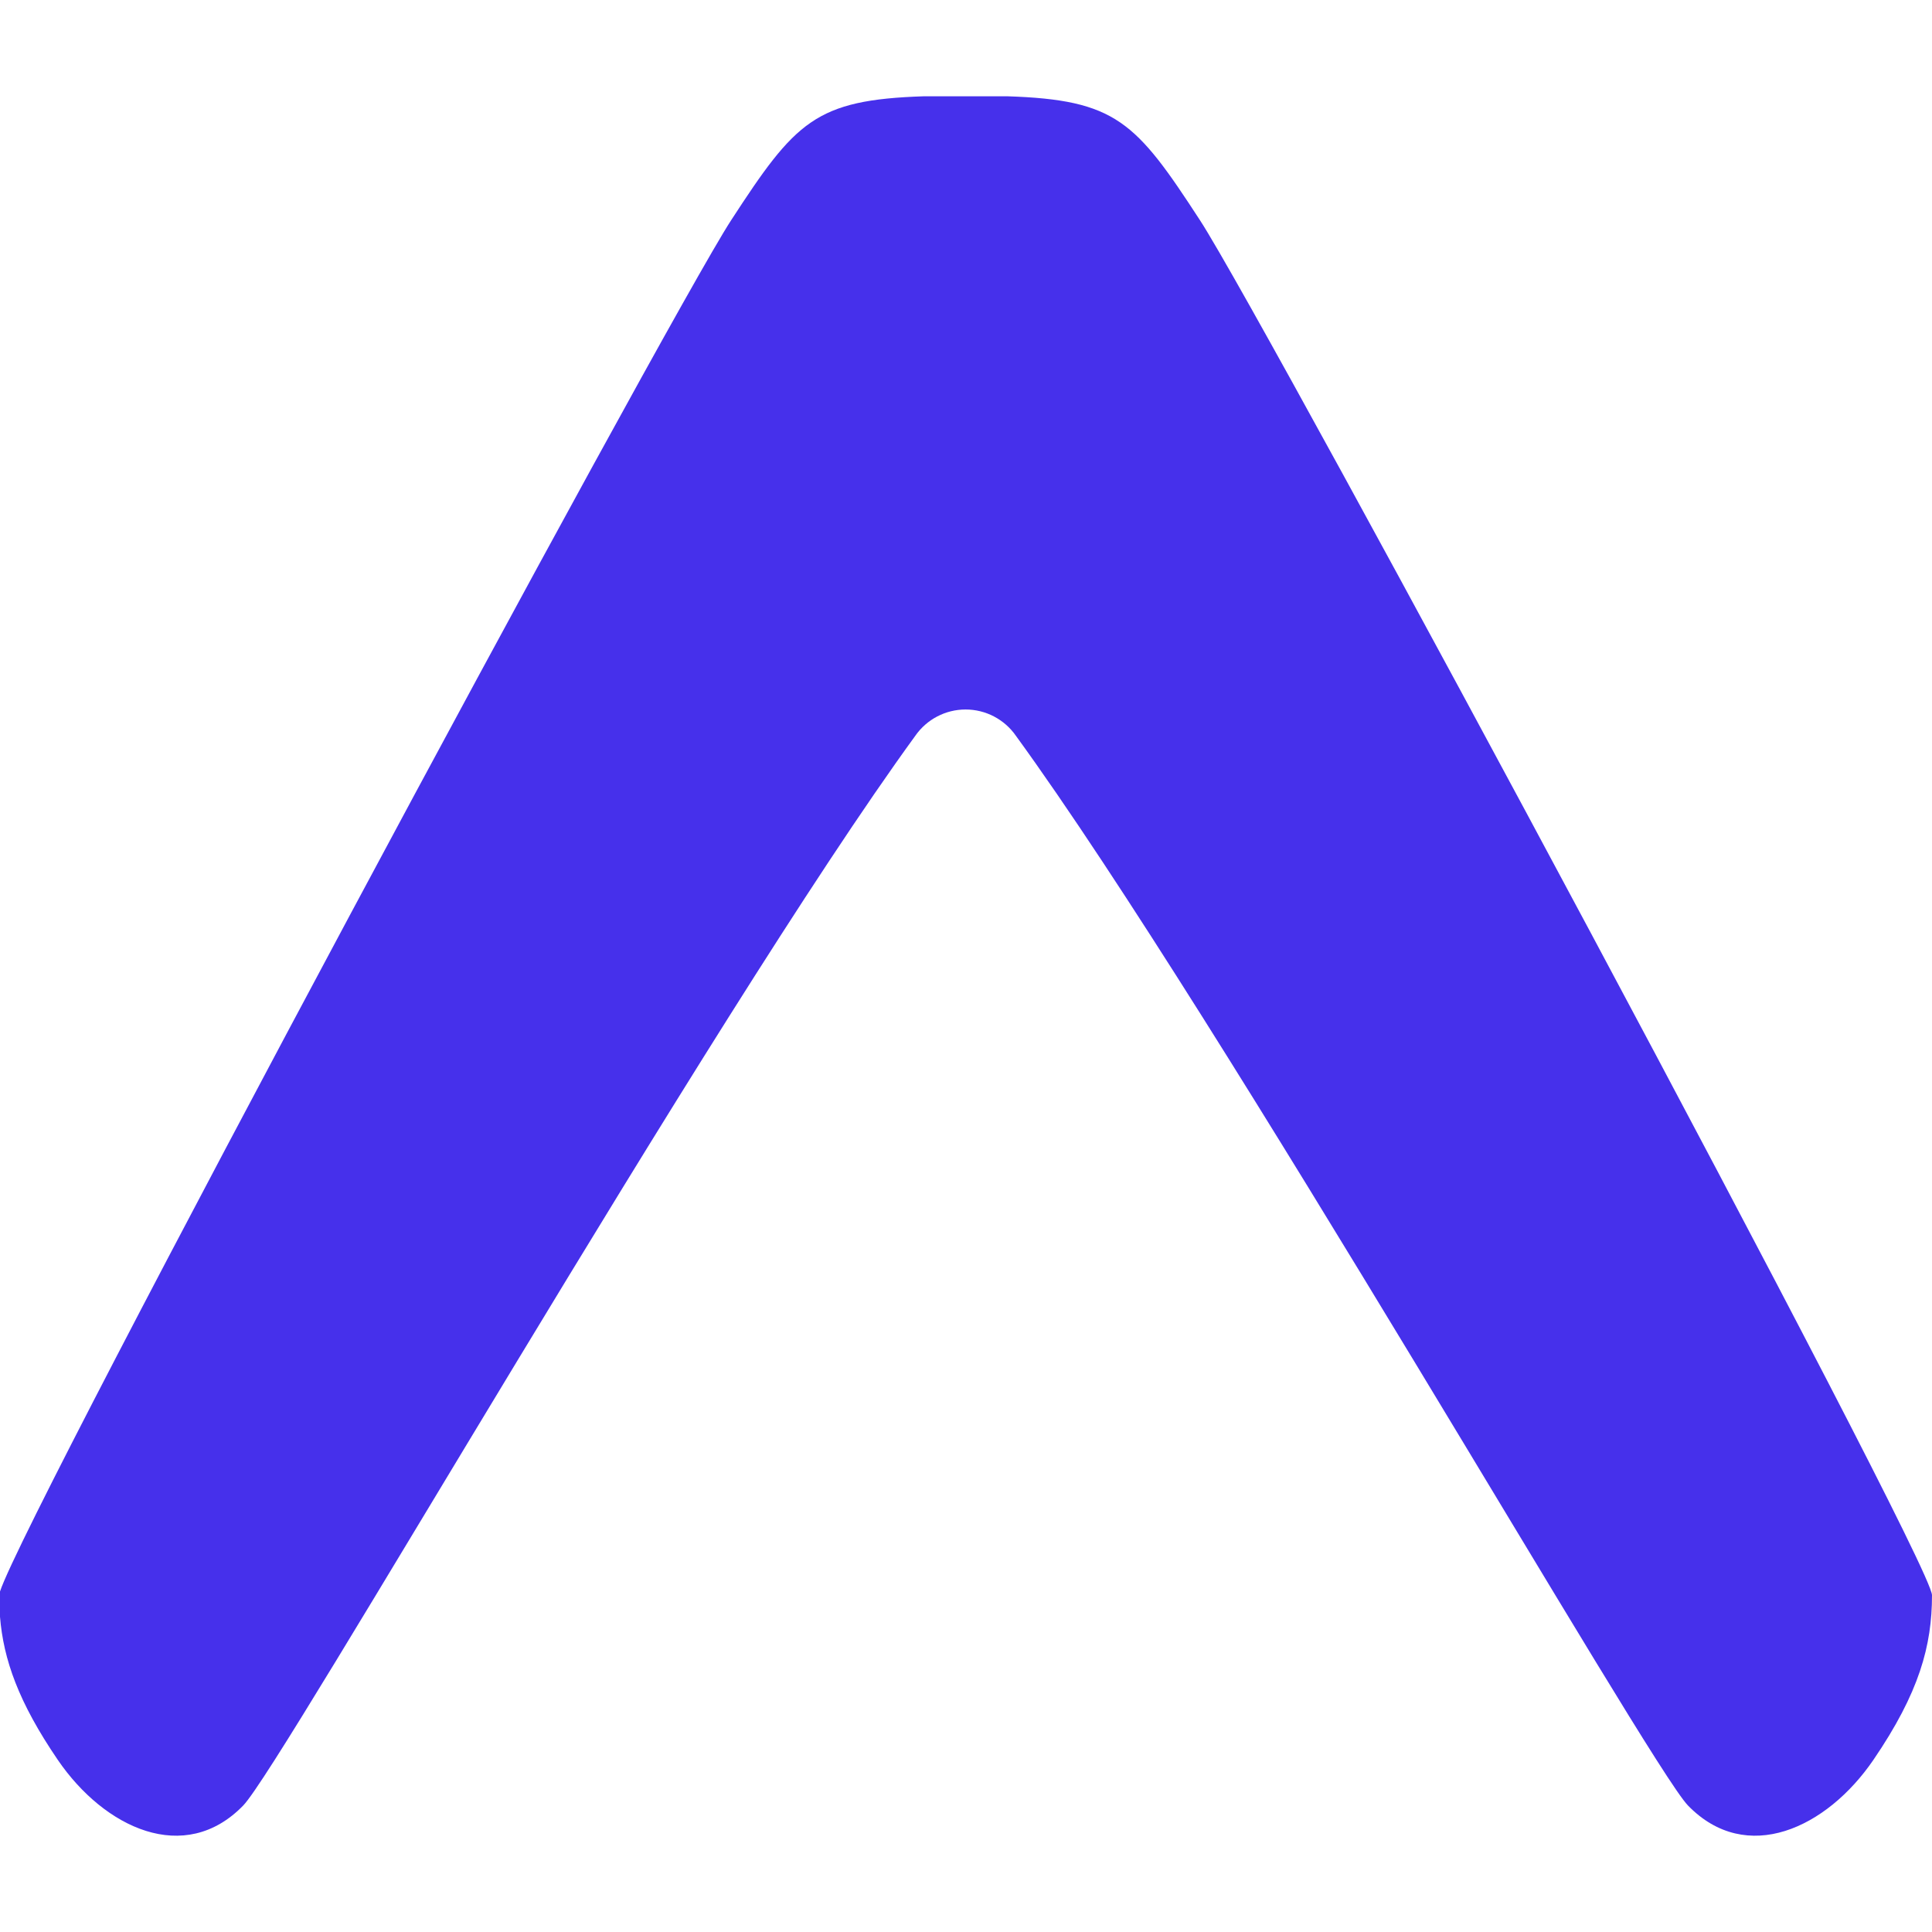
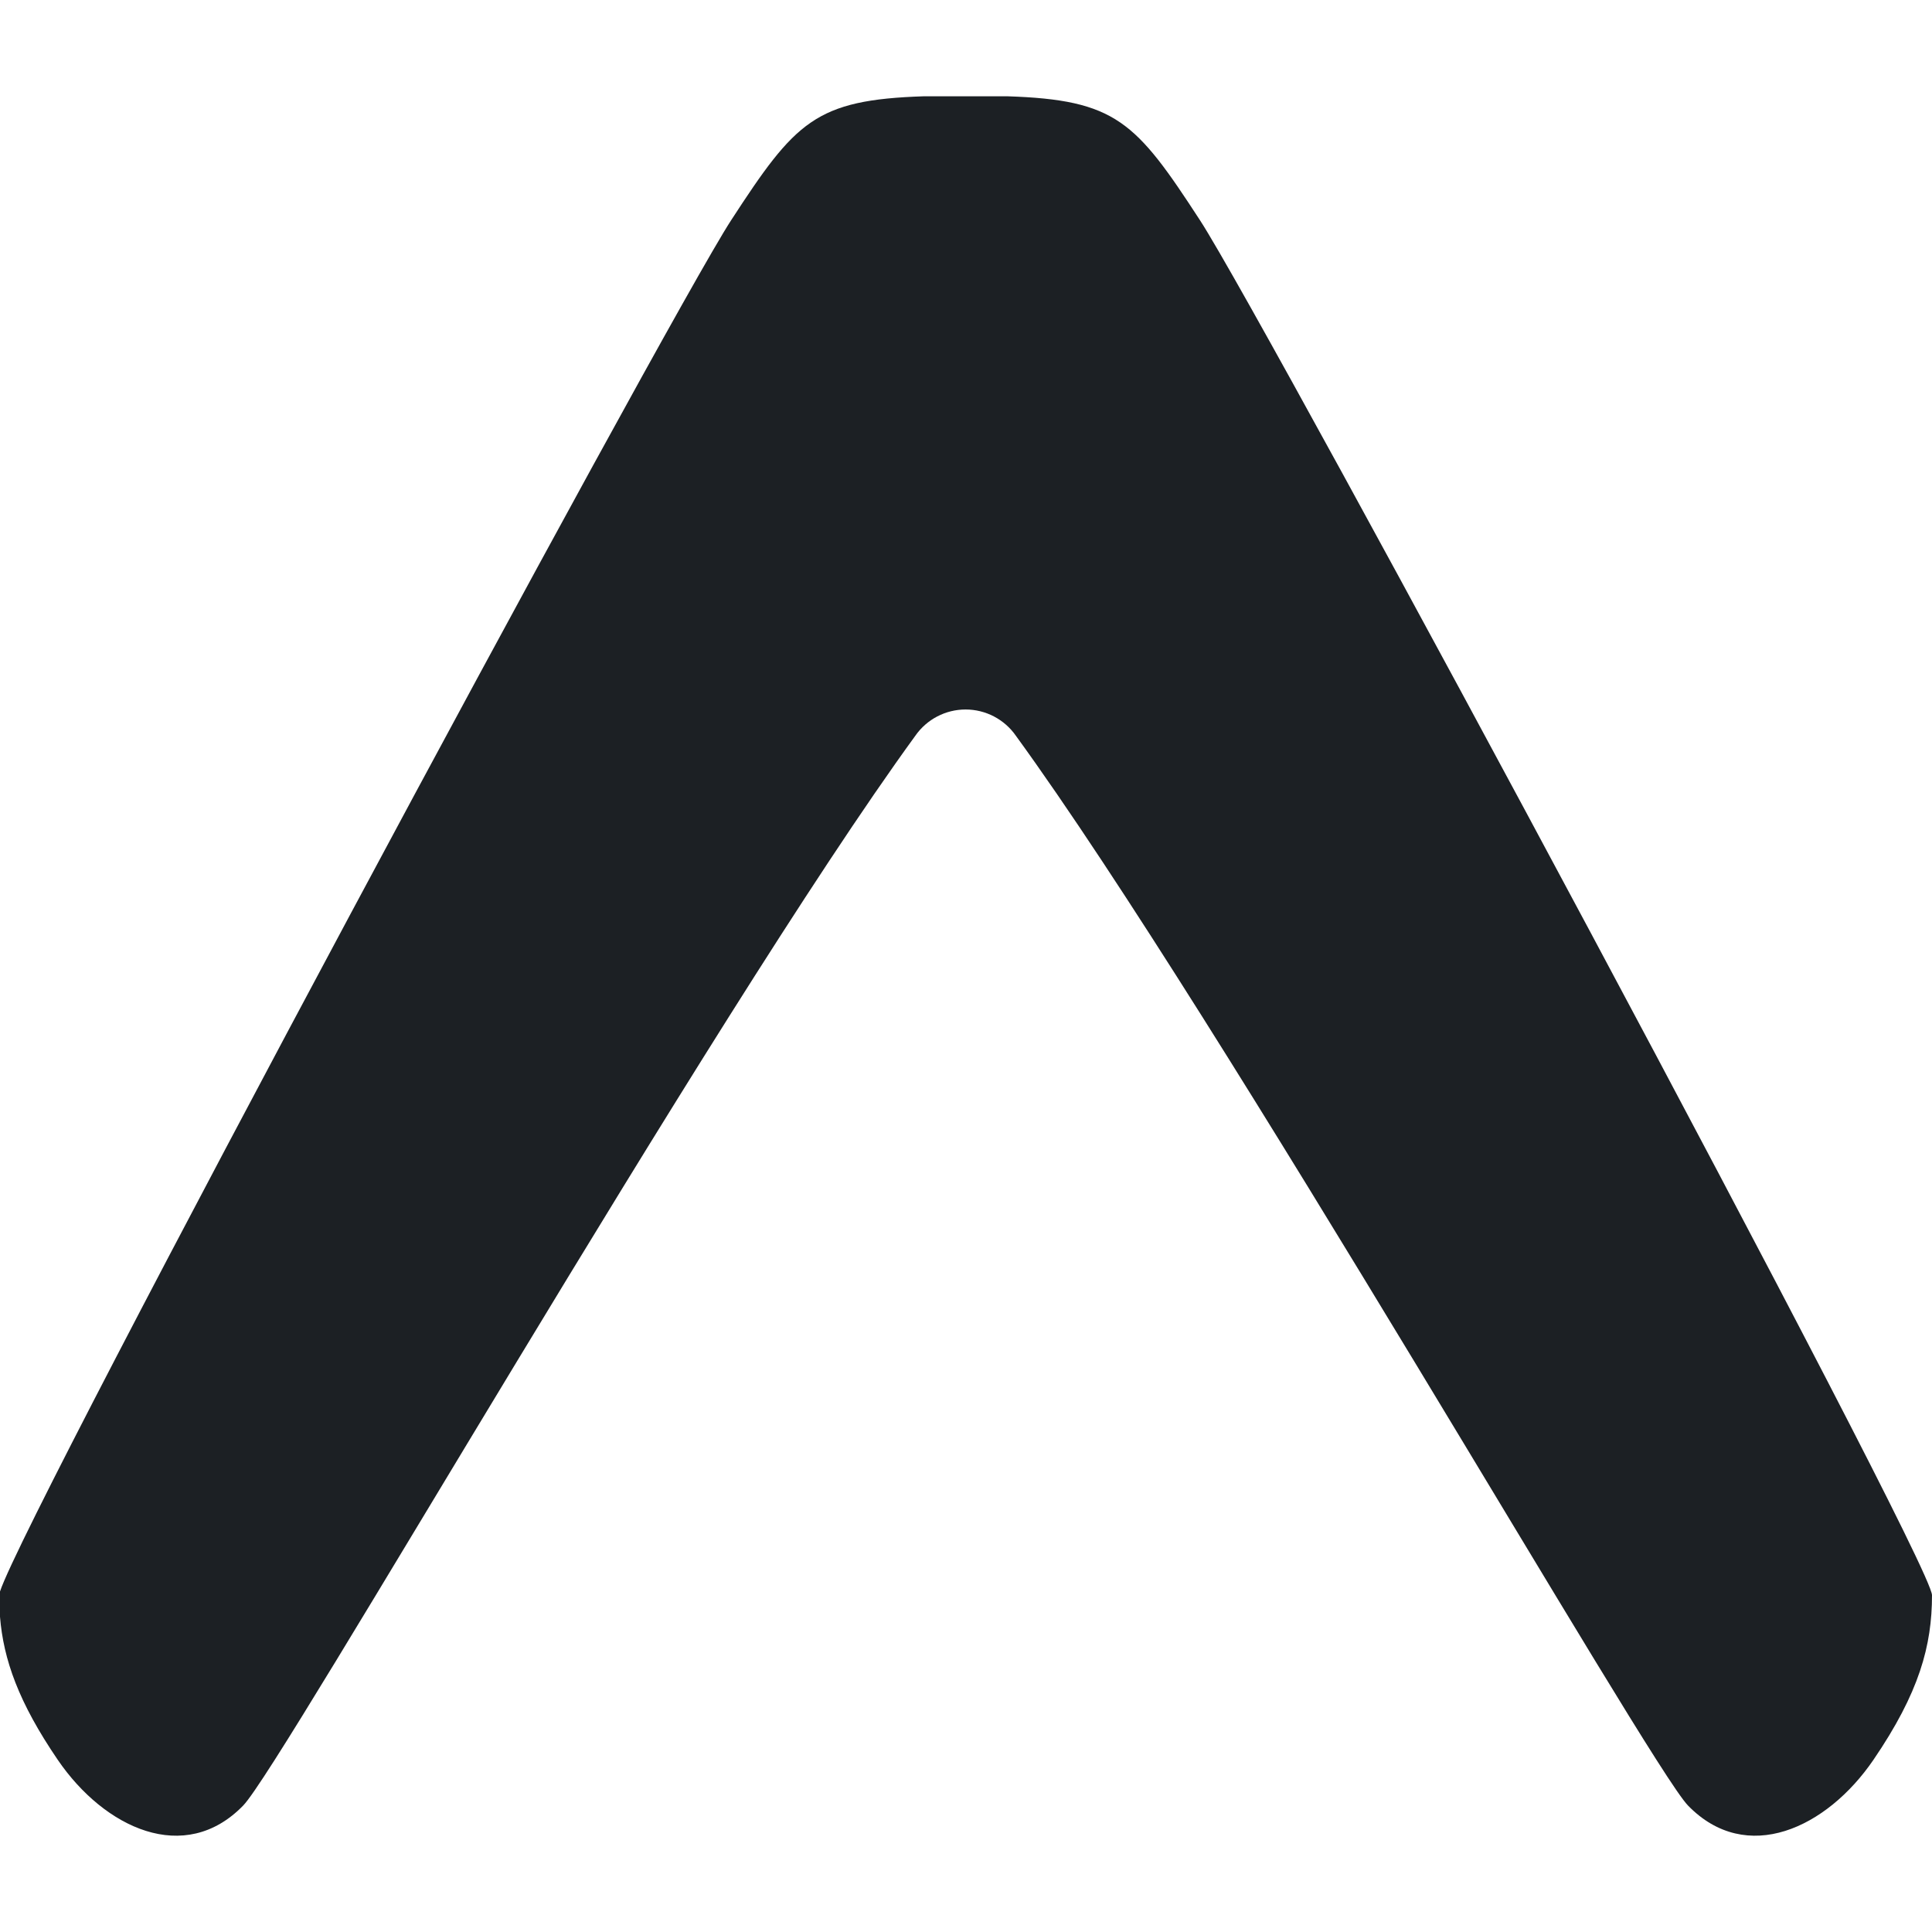
- <svg xmlns="http://www.w3.org/2000/svg" fill="#4630EB" role="img" viewBox="0 0 24 24">
+ <svg xmlns="http://www.w3.org/2000/svg" fill="#1C2024" role="img" viewBox="0 0 24 24">
  <path d="M0 20.084c.043.53.23 1.063.718 1.778.58.849 1.576 1.315 2.303.567.49-.505 5.794-9.776 8.35-13.29a.761.761 0 011.248 0c2.556 3.514 7.86 12.785 8.35 13.29.727.748 1.723.282 2.303-.567.57-.835.728-1.42.728-2.046 0-.426-8.26-15.798-9.092-17.078-.8-1.23-1.044-1.498-2.397-1.542h-1.032c-1.353.044-1.597.311-2.398 1.542C8.267 3.991.33 18.758 0 19.77Z" />
</svg>
